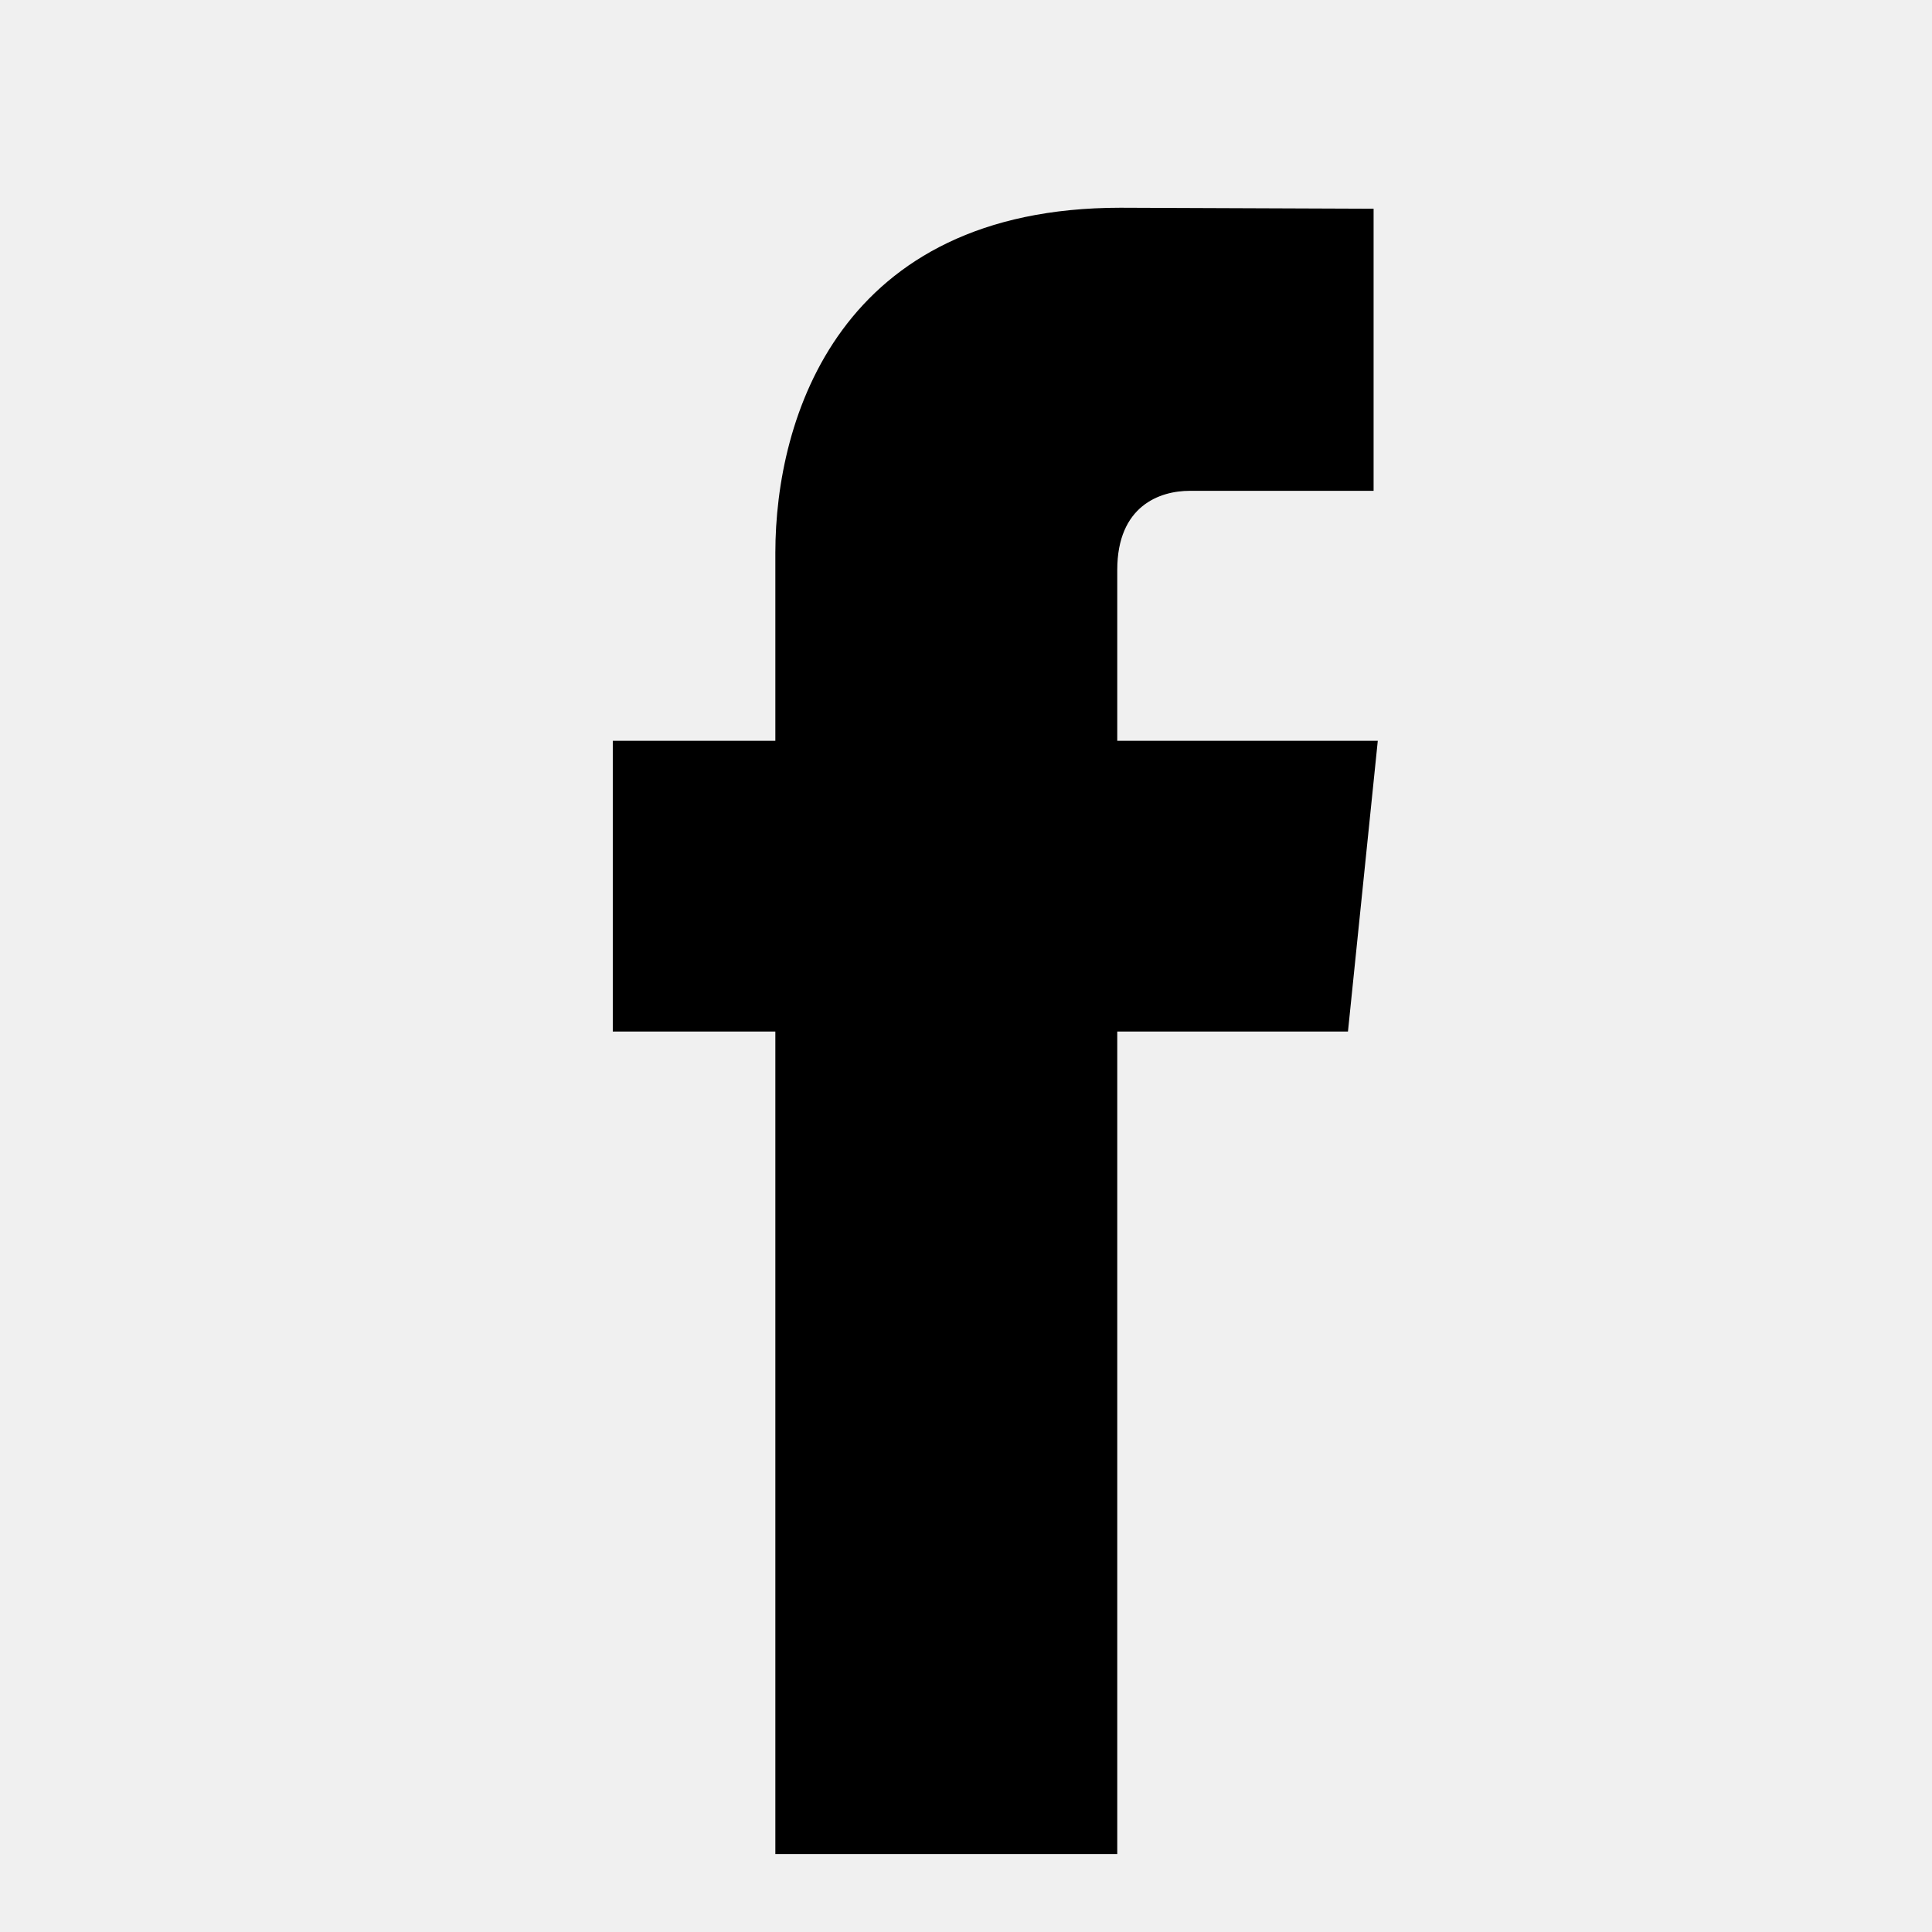
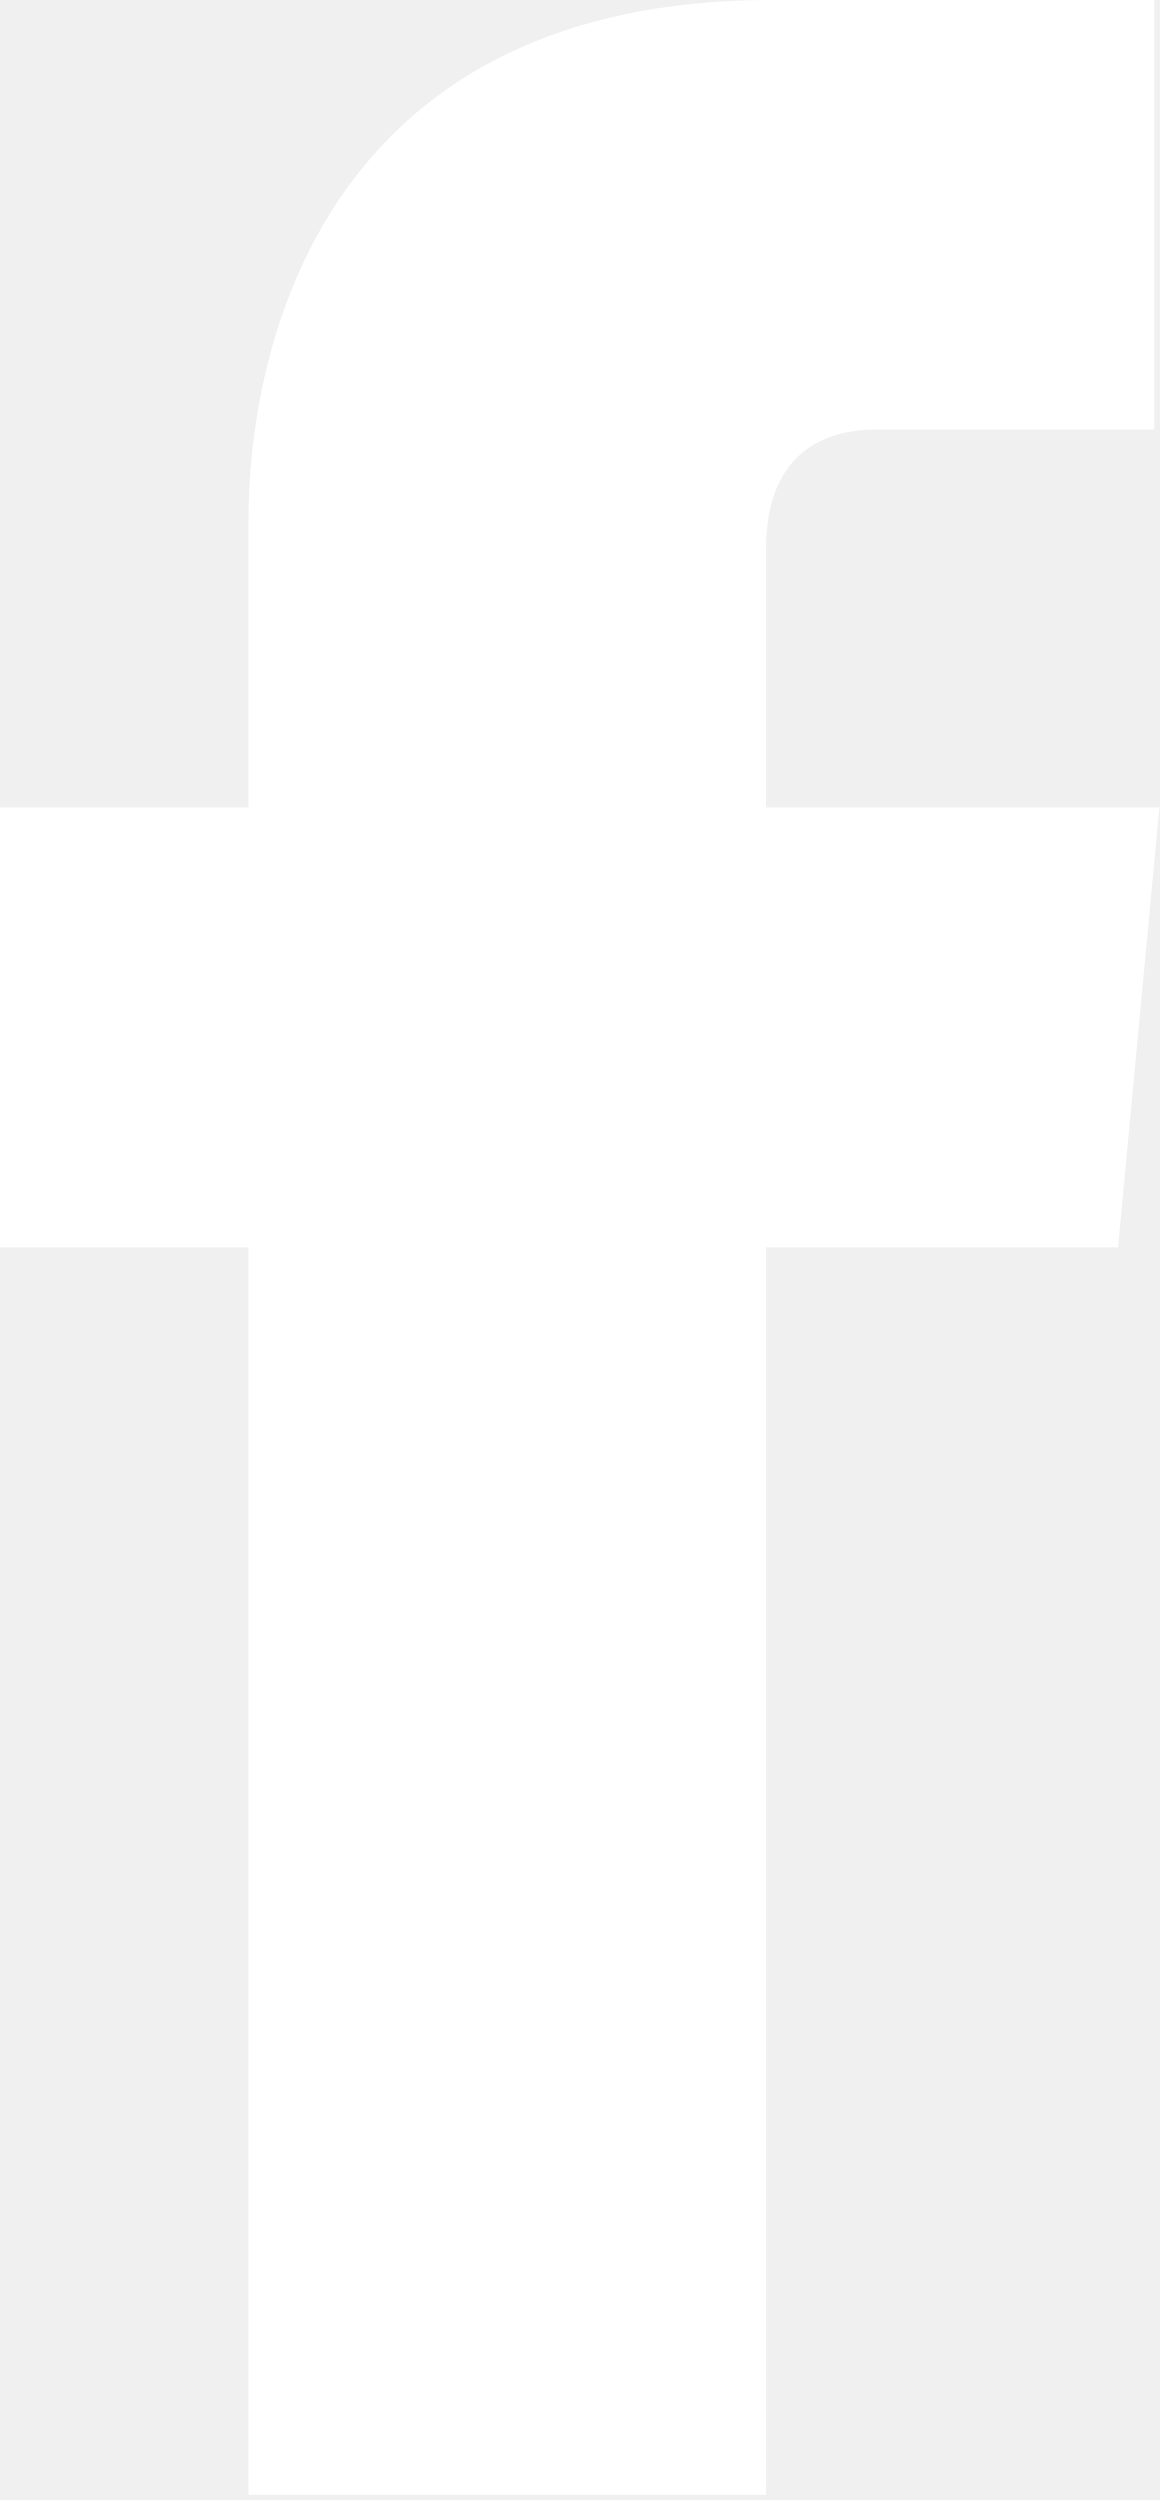
- <svg xmlns="http://www.w3.org/2000/svg" enable-background="new 0 0 56.693 56.693" height="56.693px" id="Layer_1" version="1.1" viewBox="0 0 56.693 56.693" width="56.693px" xml:space="preserve">
-   <path d="M40.43,21.739h-7.645v-5.014c0-1.883,1.248-2.322,2.127-2.322c0.877,0,5.395,0,5.395,0V6.125l-7.43-0.029  c-8.248,0-10.125,6.174-10.125,10.125v5.518h-4.77v8.53h4.77c0,10.947,0,24.137,0,24.137h10.033c0,0,0-13.32,0-24.137h6.77  L40.43,21.739z" />
+ <svg xmlns="http://www.w3.org/2000/svg" version="1.1" id="Layer_1" x="0px" y="0px" viewBox="0 0 22.4 48.3" style="enable-background:new 0 0 22.4 48.3;" xml:space="preserve">
+   <style type="text/css">
+ 	.st0{fill:#FFFFFF;}
+ </style>
+   <path class="st0" d="M22.4,15.6h-7.6v-5c0-1.9,1.2-2.3,2.1-2.3c0.9,0,5.4,0,5.4,0V0h-7.4C6.6,0,4.8,6.2,4.8,10.1v5.5H0v8.5h4.8  c0,10.9,0,24.1,0,24.1h10c0,0,0-13.3,0-24.1h6.8L22.4,15.6z" />
</svg>
